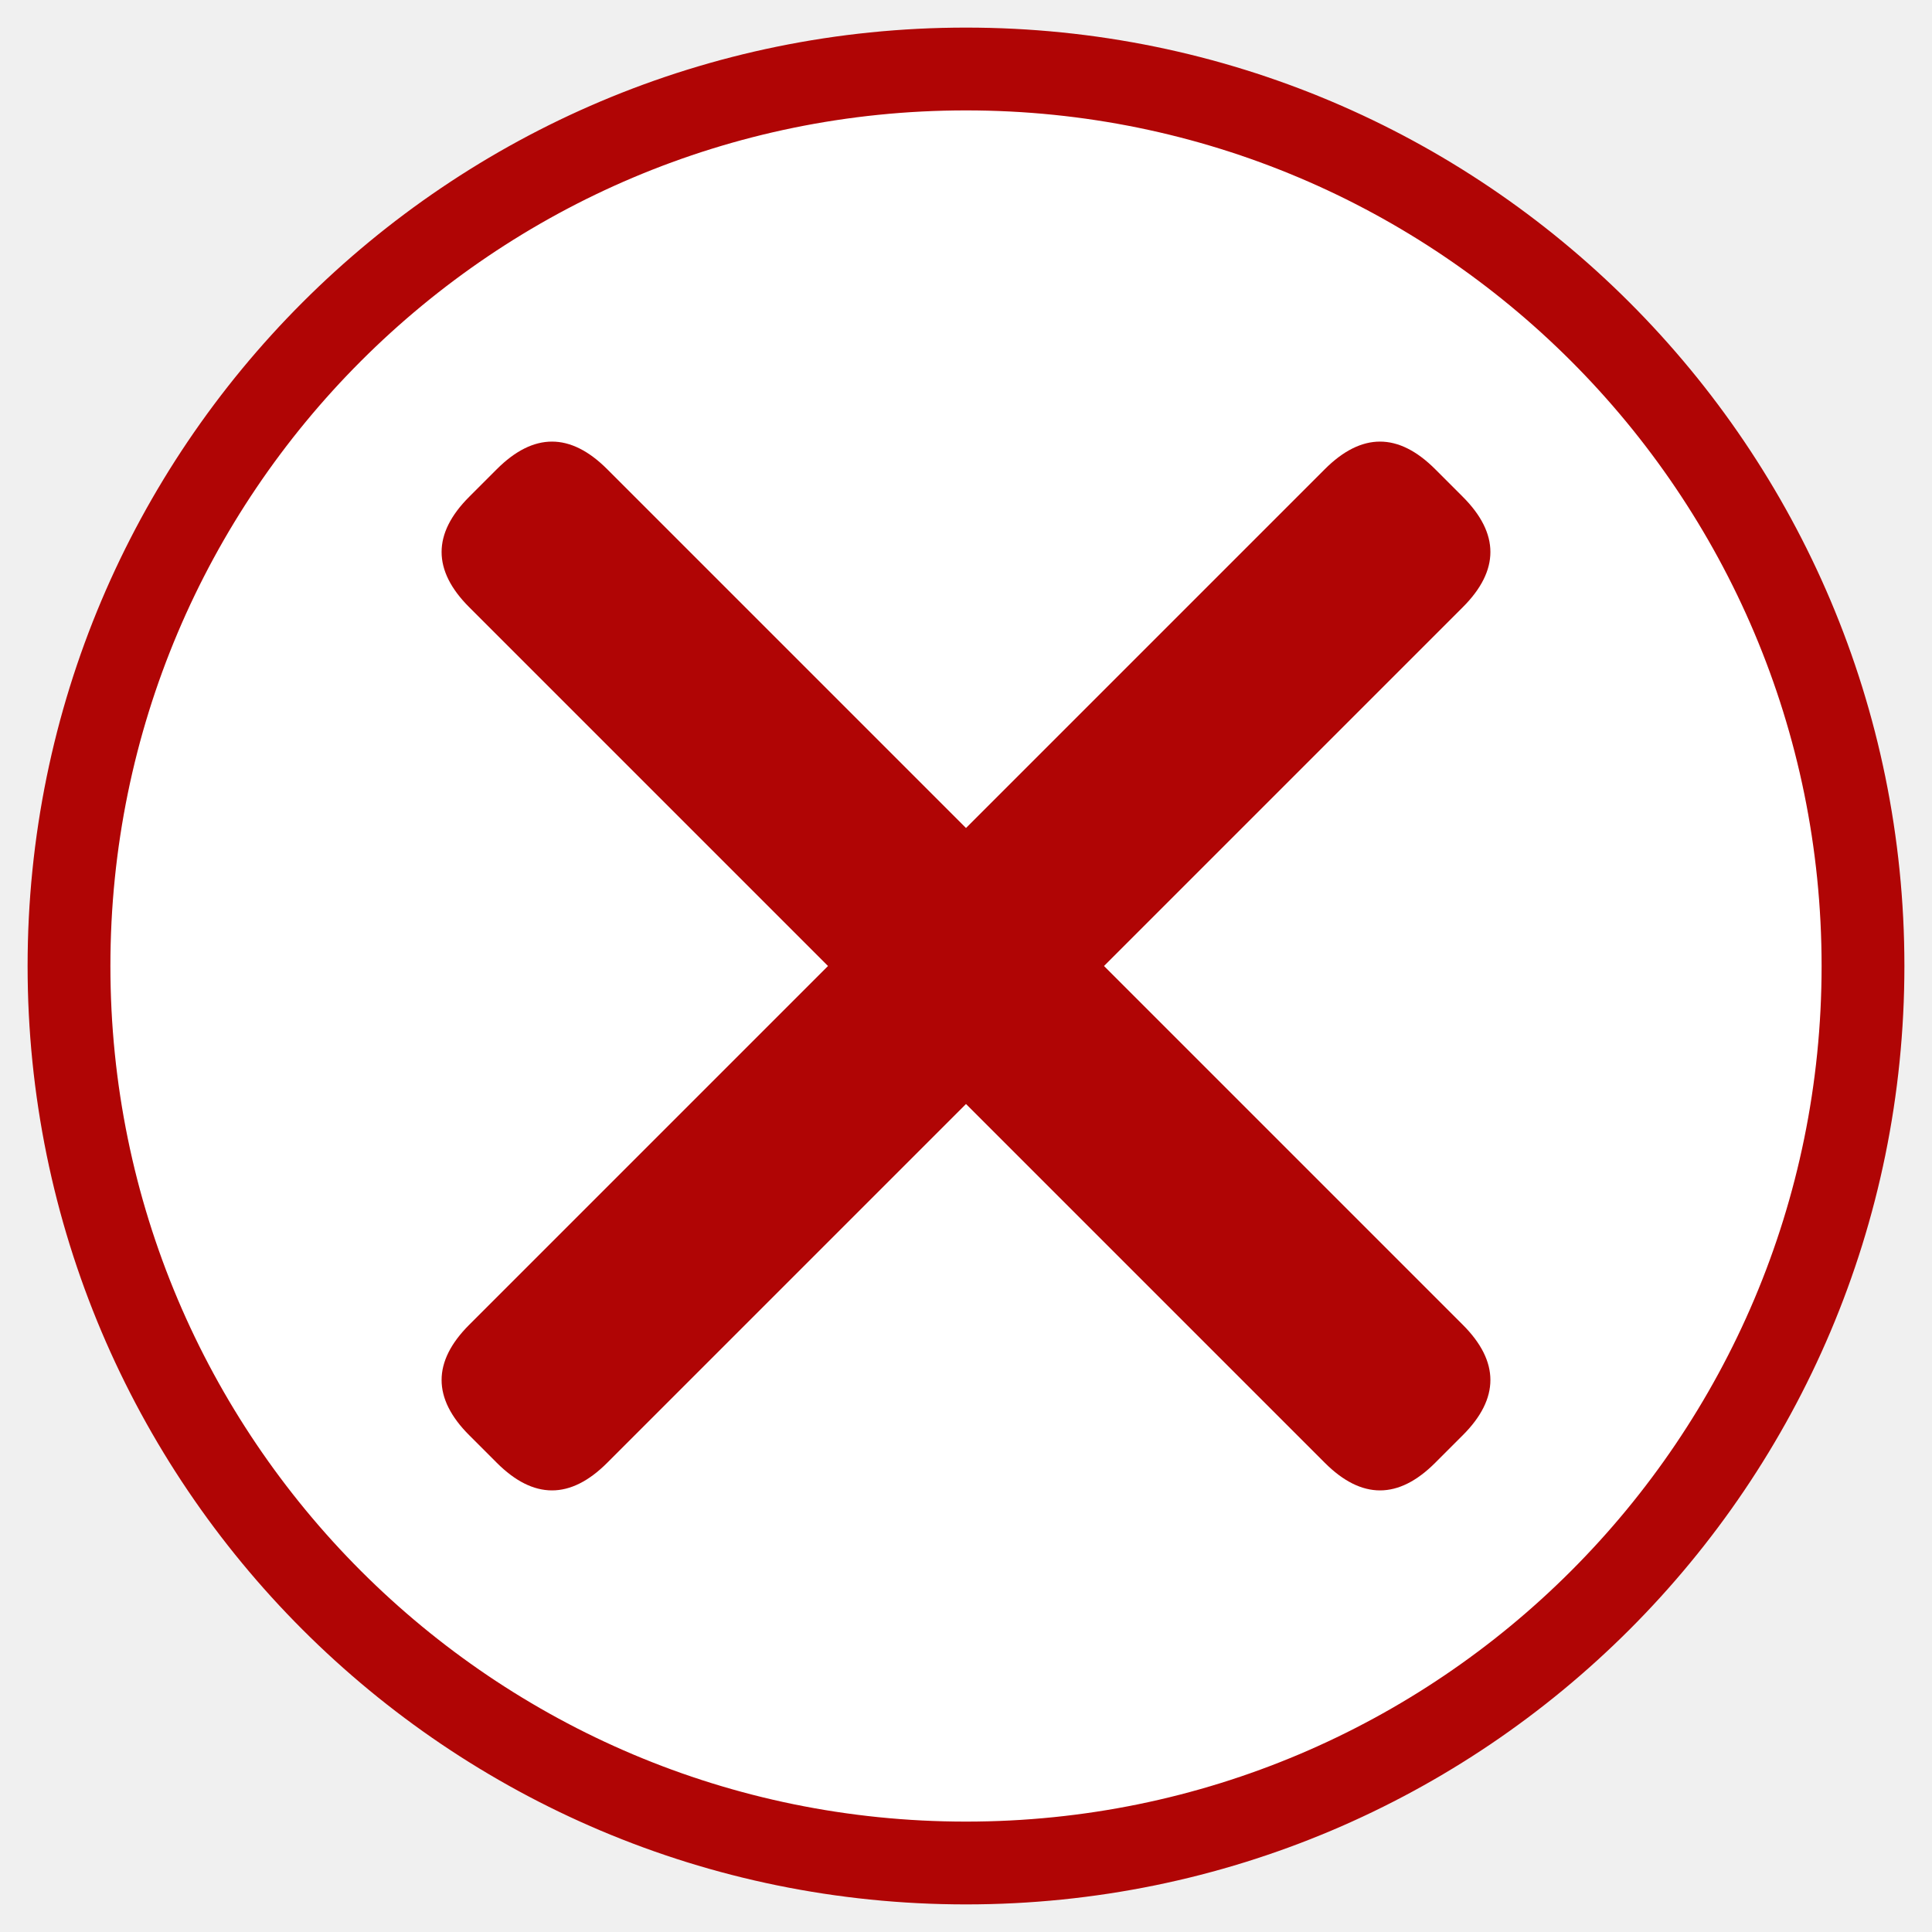
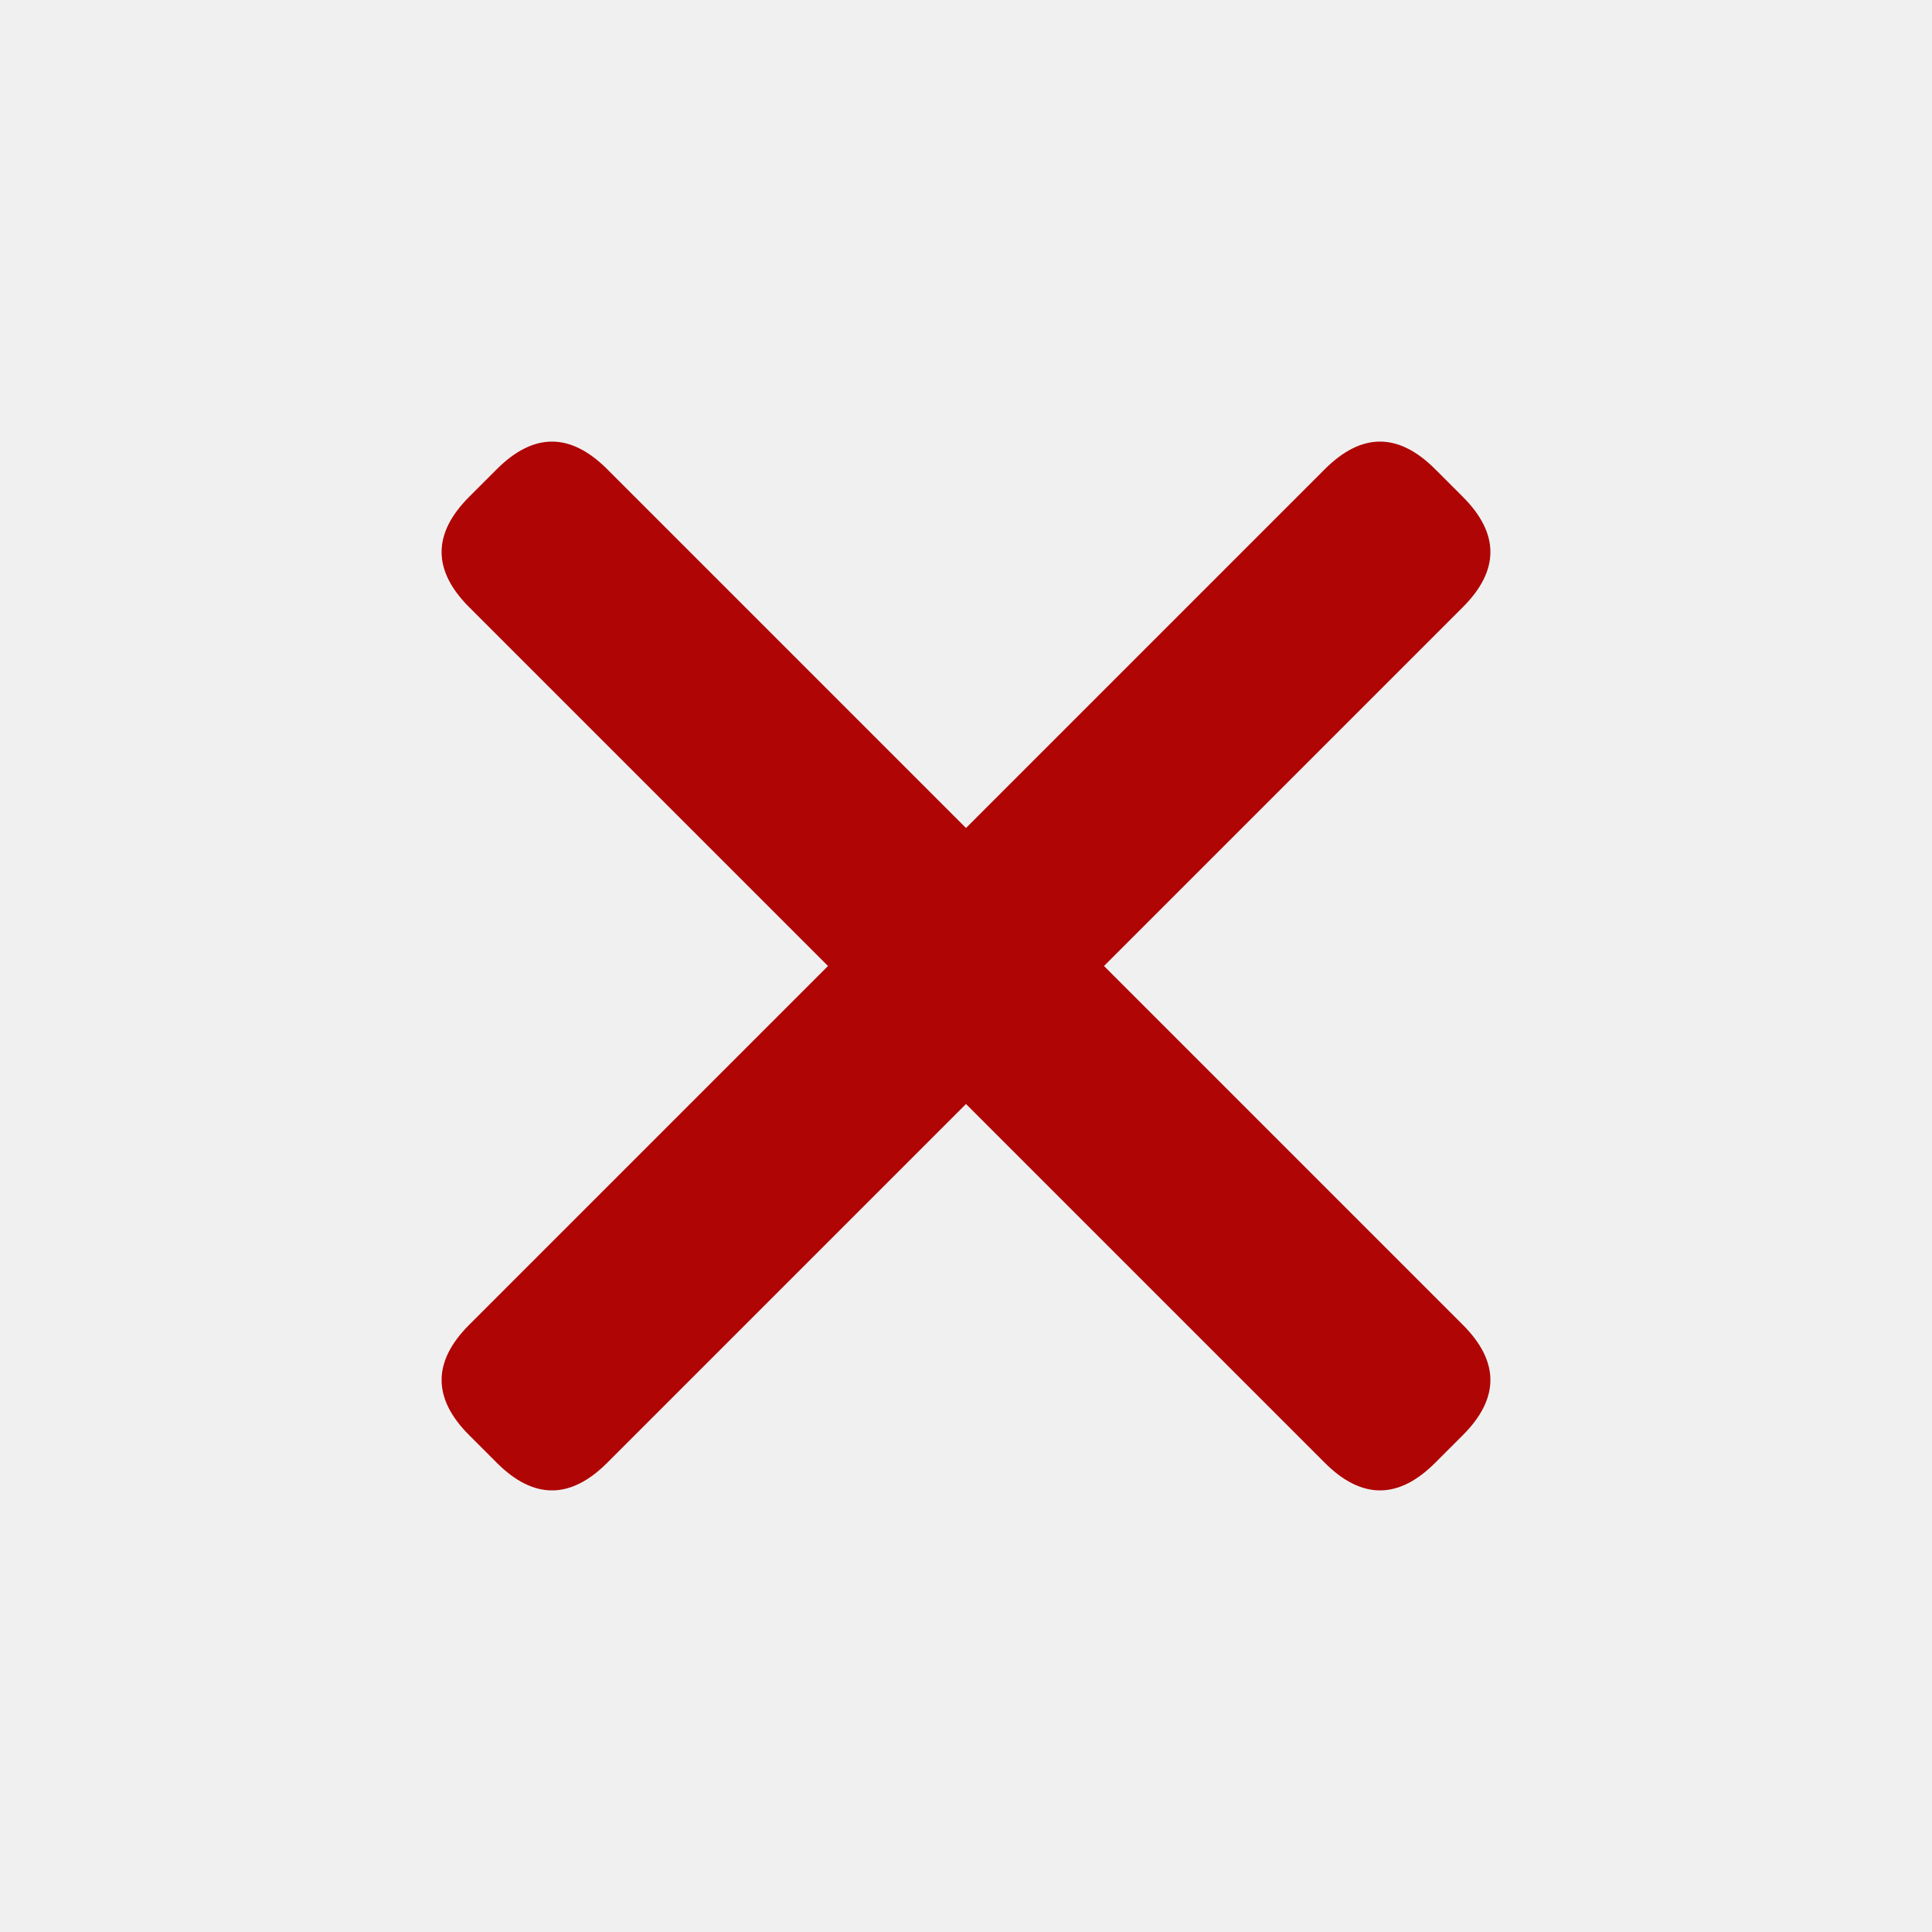
<svg xmlns="http://www.w3.org/2000/svg" id="croix_carree" viewBox="-20 -20 140 140">
-   <circle cx="50" cy="50" r="65px" fill="#fff" stroke="rgb(176, 5, 5)" stroke-width="6" />
  <path d=" M16,14 Q20,10 24,14  L50,40  L76,14 Q80,10 84,14  L86,16 Q90,20 86,24  L60,50  L86,76 Q90,80 86,84 L84,86 Q80,90 76,86  L50,60  L24,86 Q20,90 16,86 L14,84 Q10,80 14,76  L40,50 L14,24 Q10,20 14,16  z " fill="rgb(176, 5, 5)" />
</svg>
